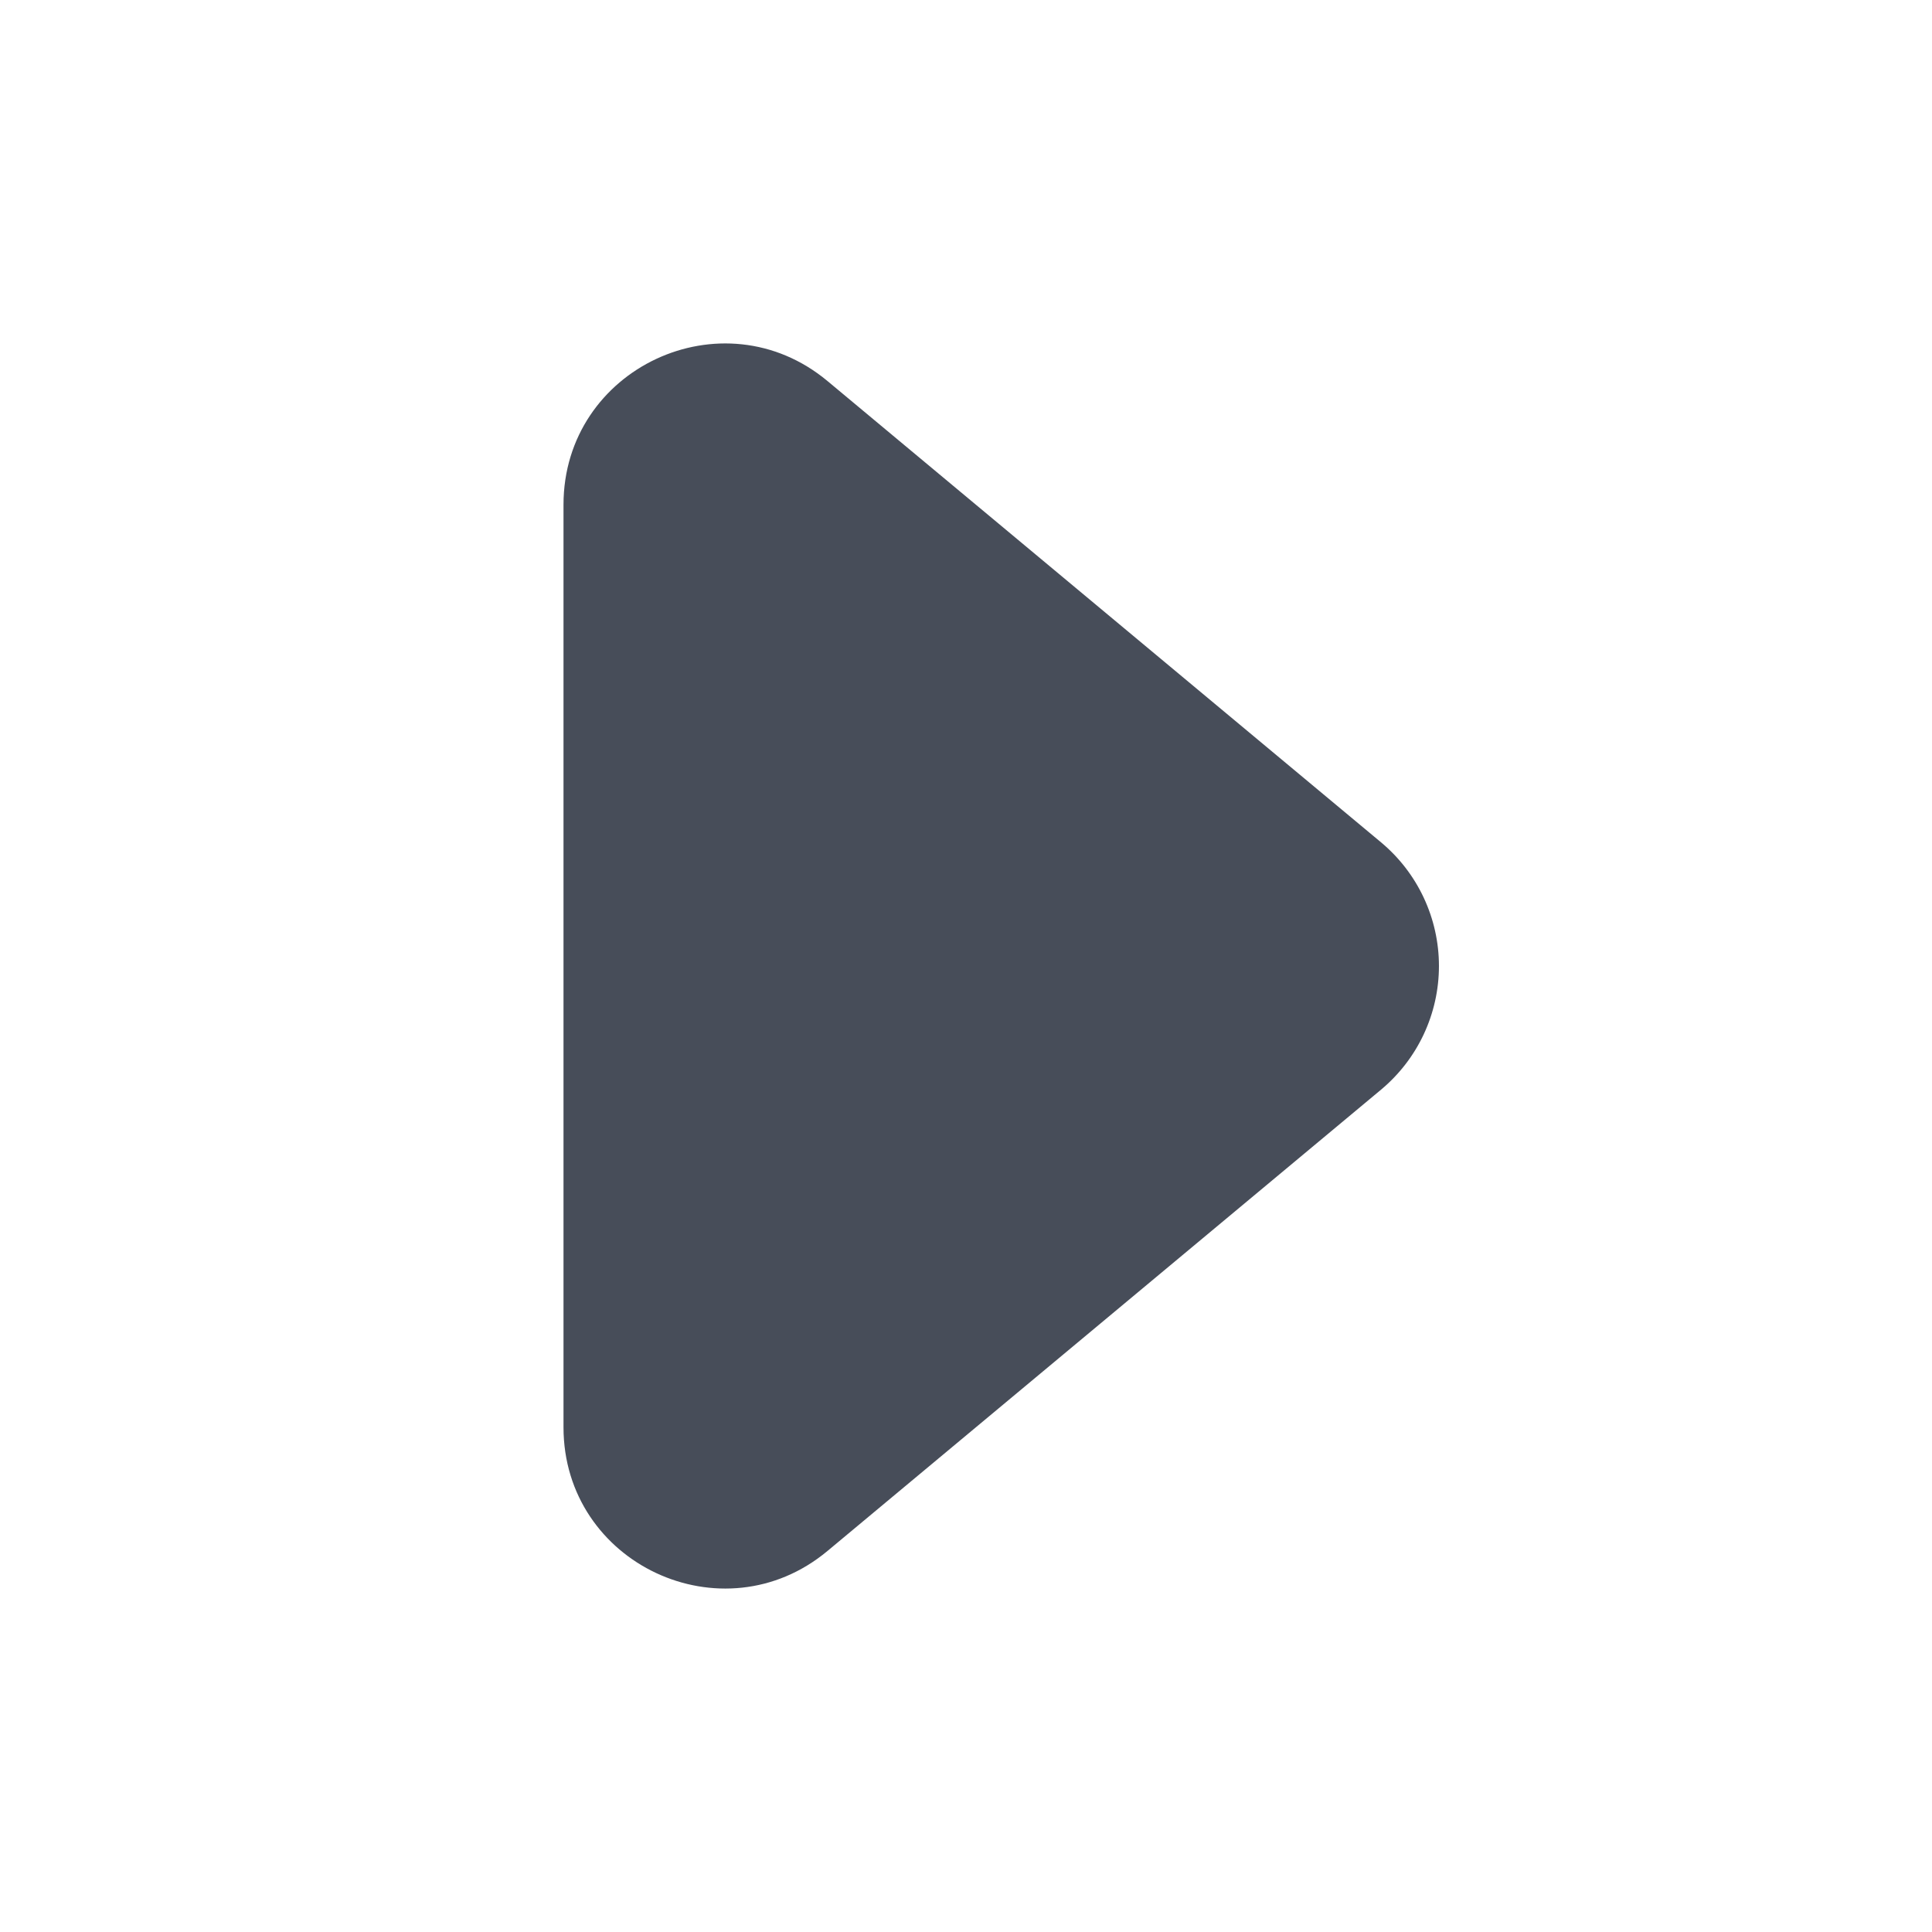
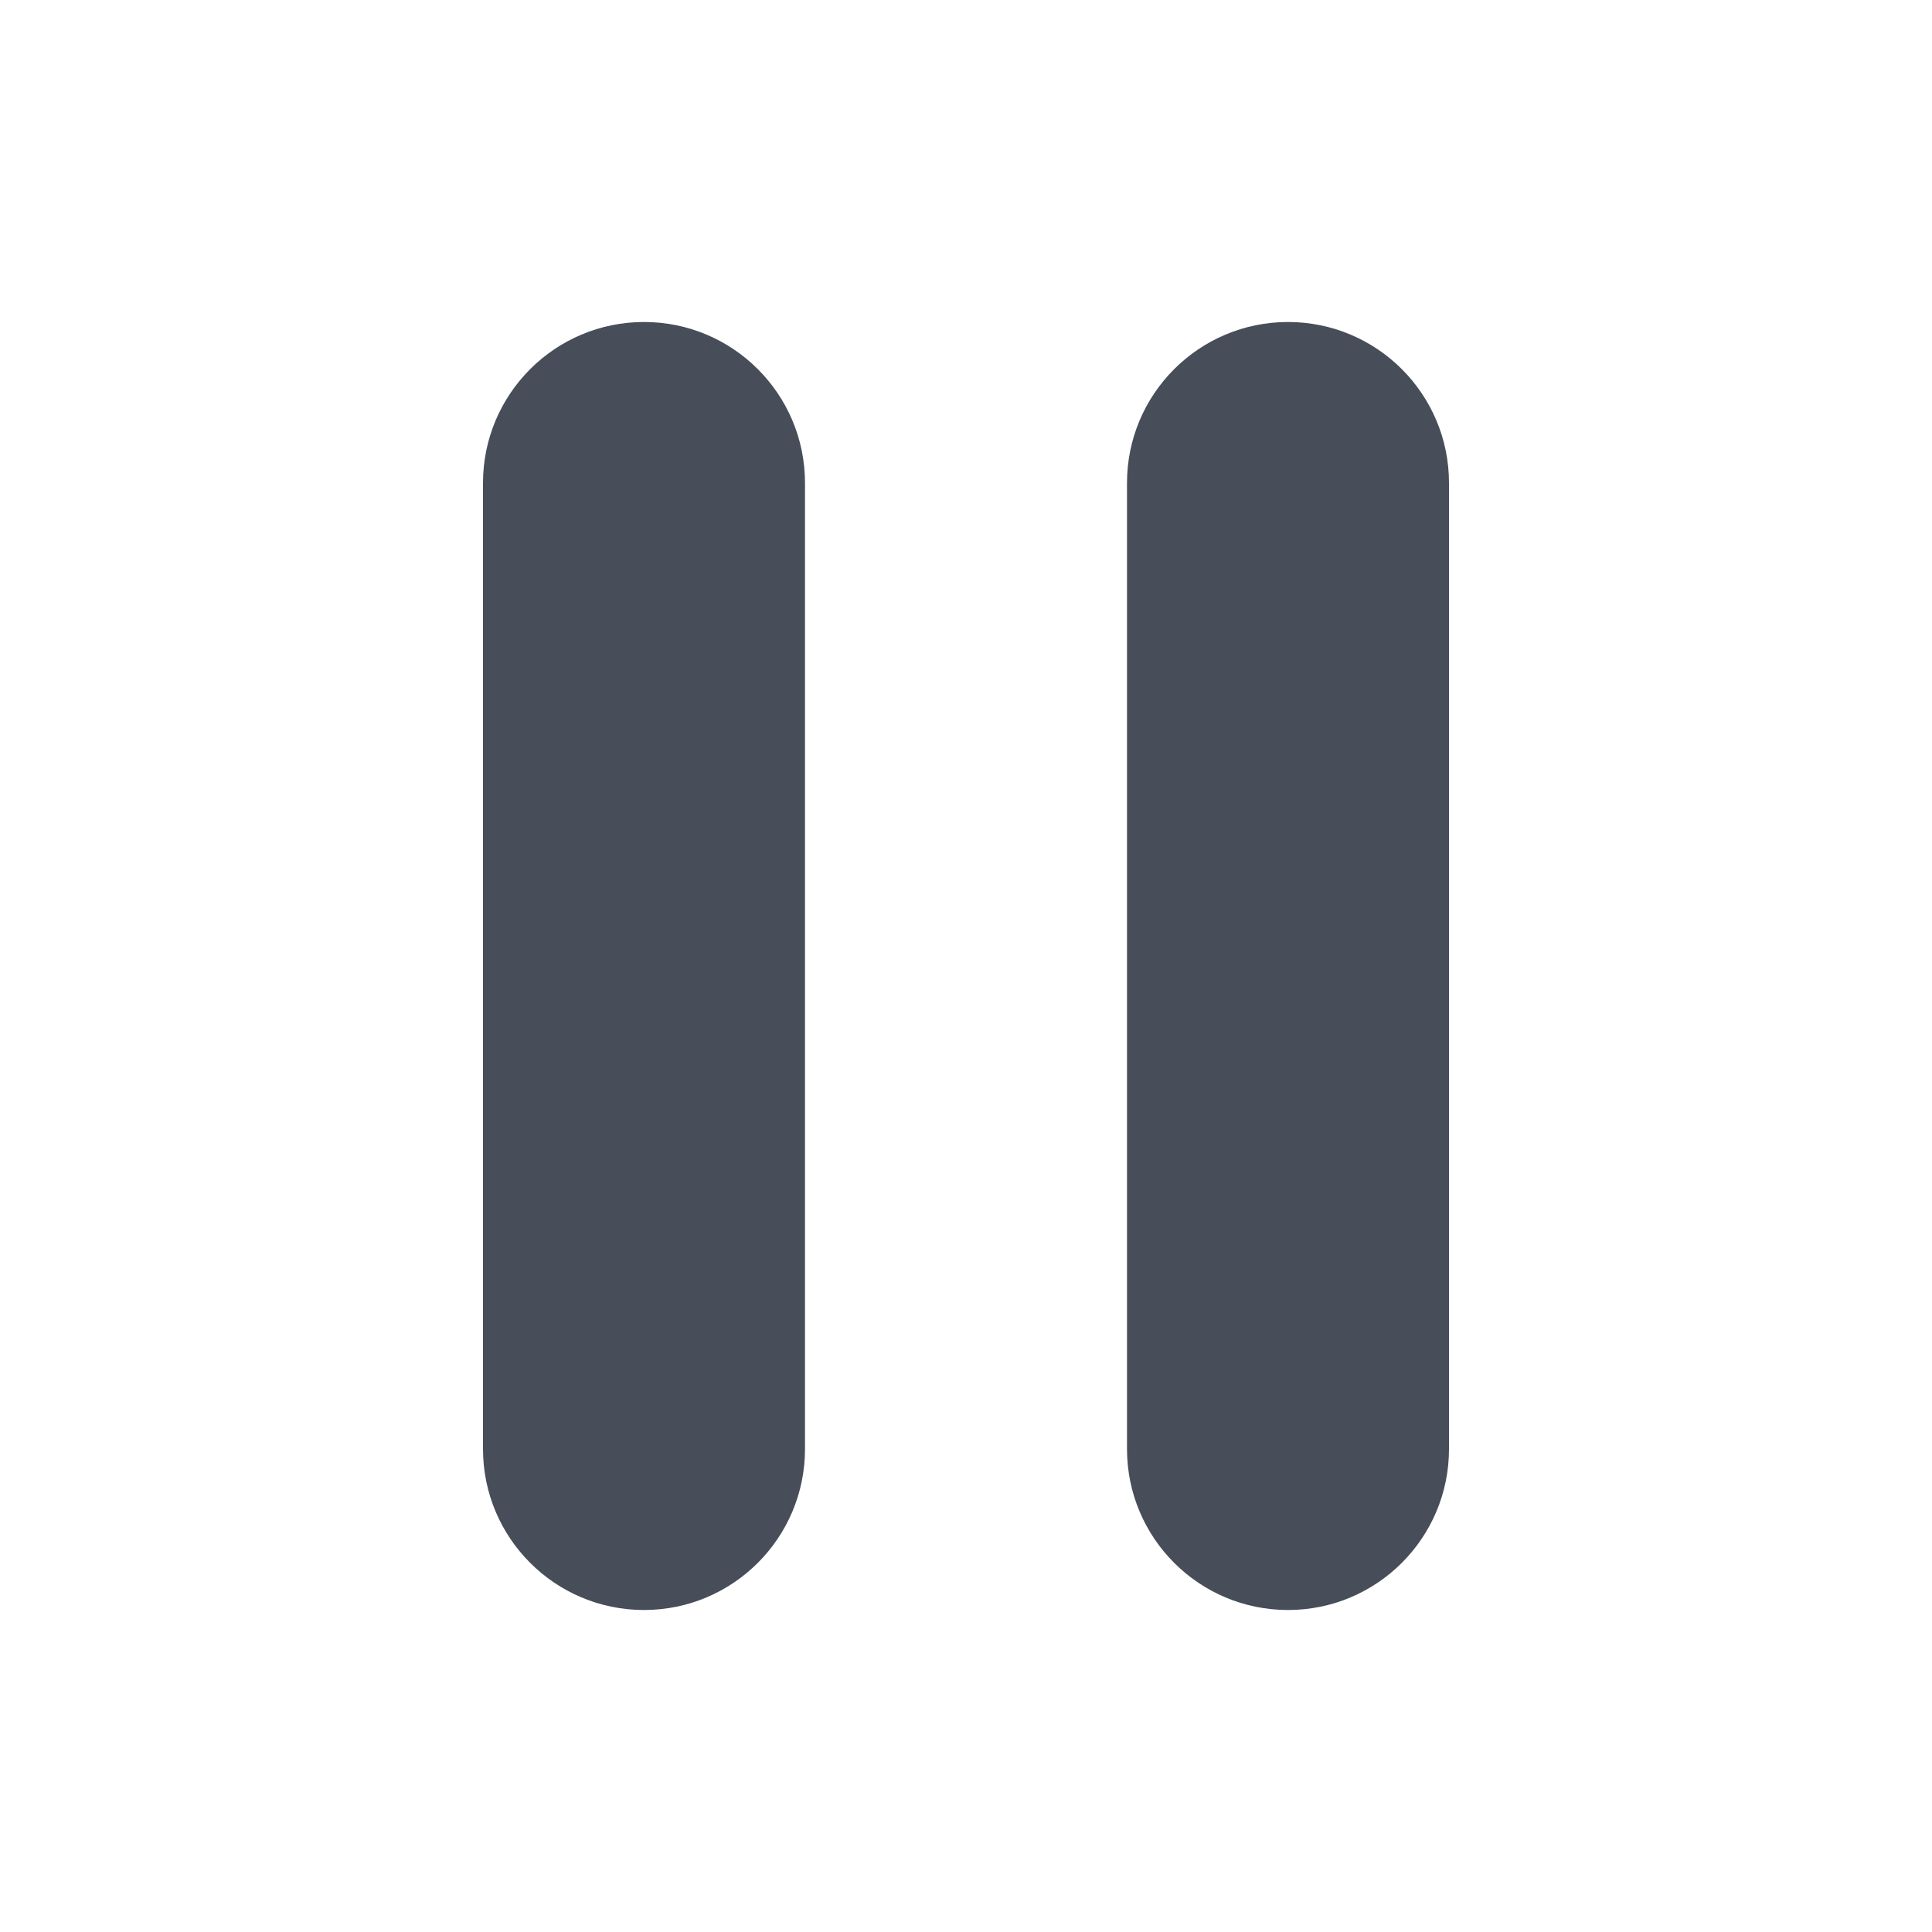
<svg xmlns="http://www.w3.org/2000/svg" width="24" height="24" viewBox="0 0 24 24" fill="none">
-   <path d="M7 17.73V6.27c0-1.696 1.978-2.622 3.28-1.536l6.876 5.73a2 2 0 0 1 0 3.072l-6.876 5.73C8.978 20.352 7 19.426 7 17.73Z" fill="#474D59" />
+   <rect x="6" y="4" width="4" height="16" rx="2" fill="#474D59" />
+   <rect x="14" y="4" width="4" height="16" rx="2" fill="#474D59" />
</svg>
